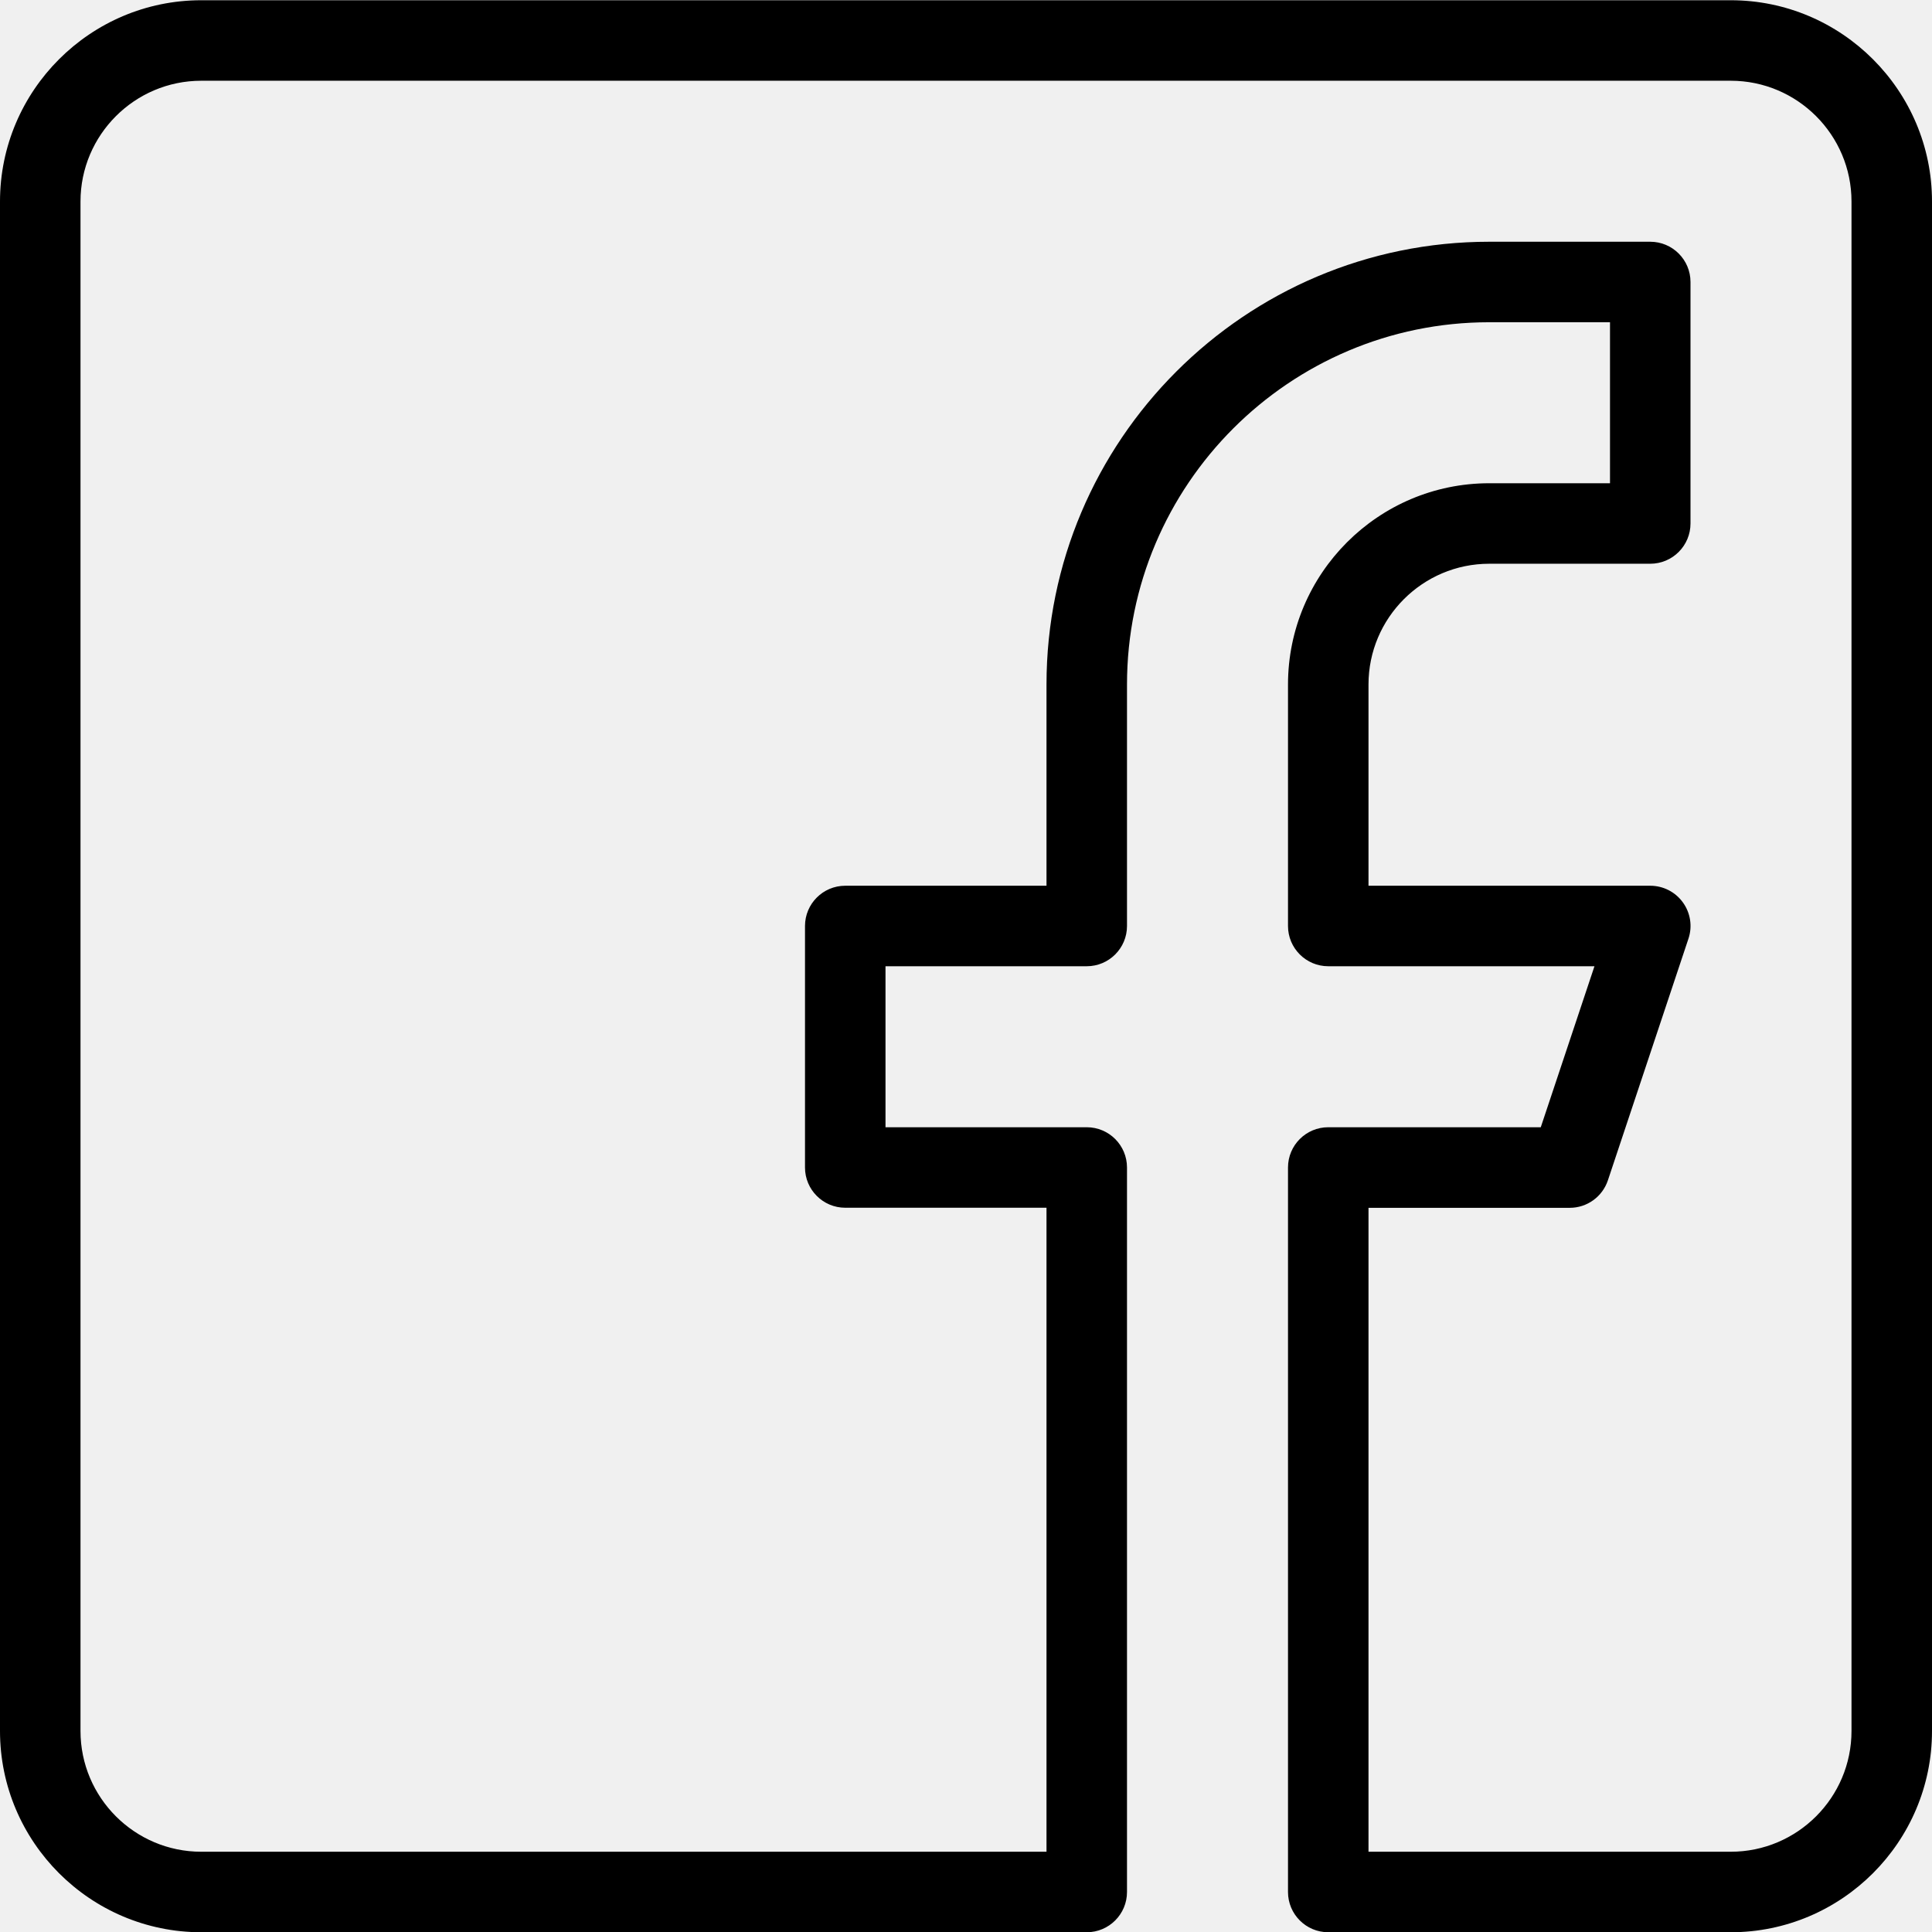
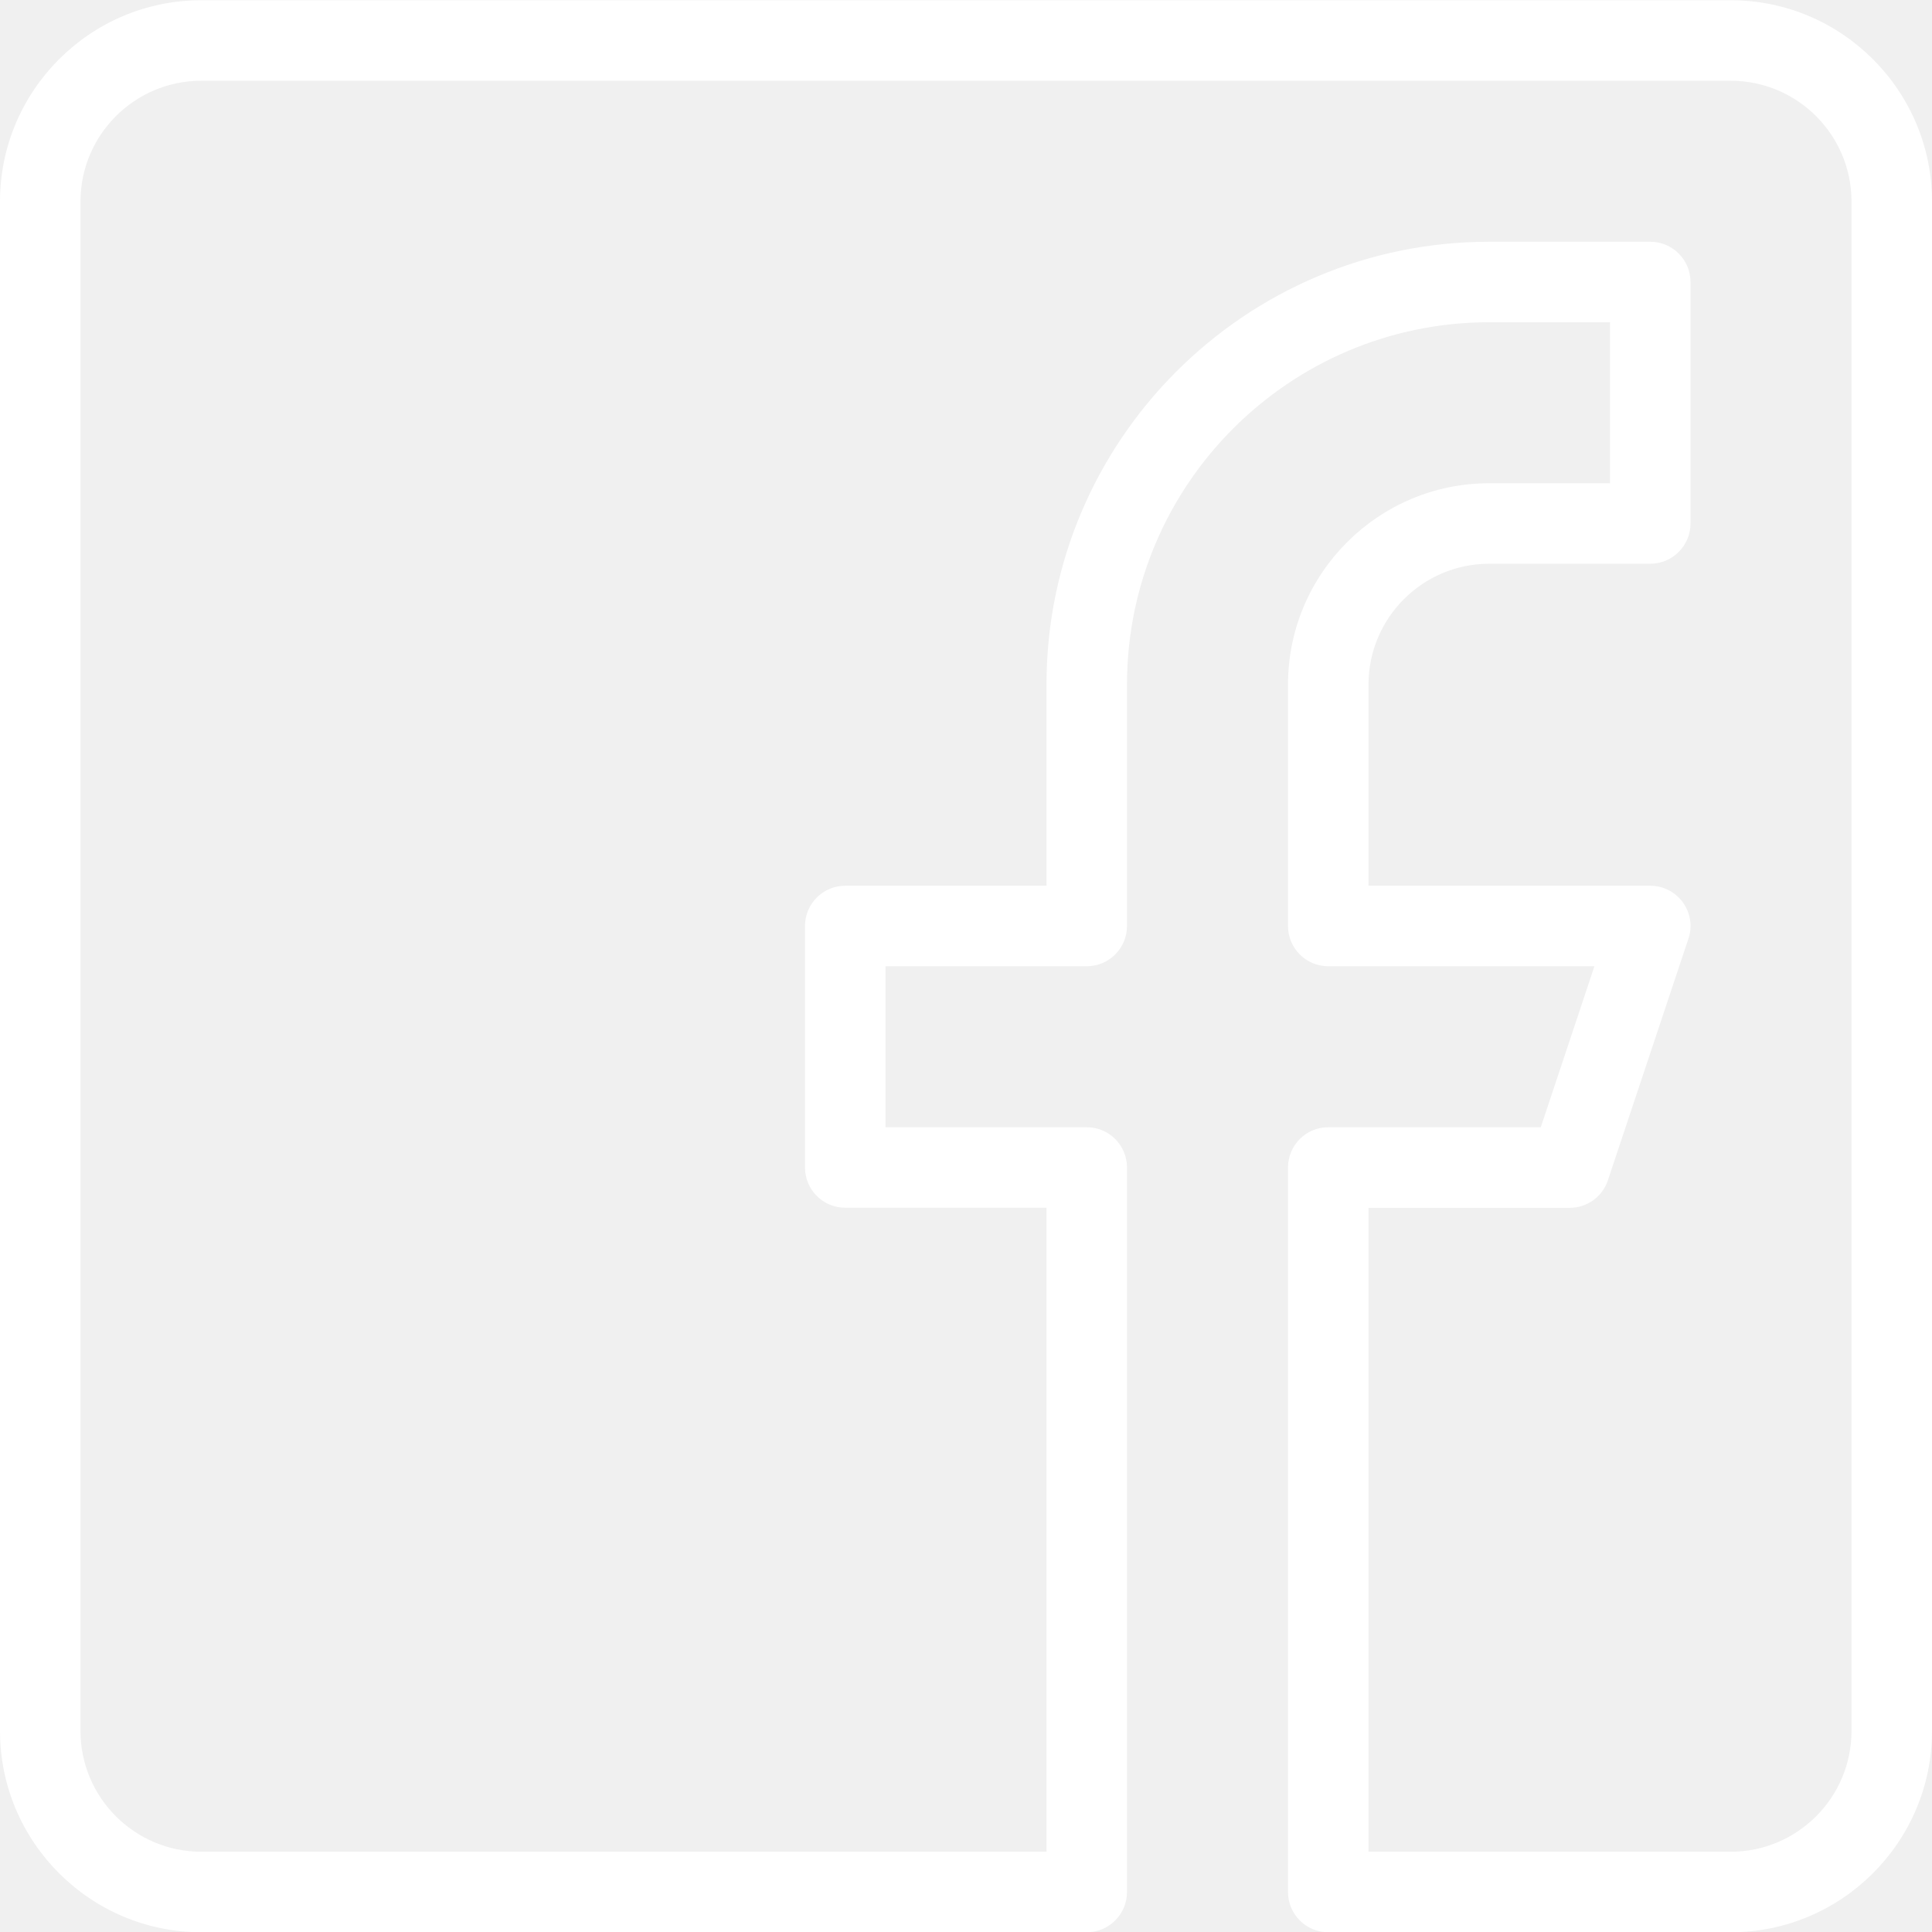
<svg xmlns="http://www.w3.org/2000/svg" id="Layer_1" style="enable-background:new 0 0 24 24;" version="1.1" viewBox="0 0 24 24" xml:space="preserve">
  <g>
-     <path d="M21.5,24.003h-5c-0.276,0-0.5-0.224-0.5-0.5v-9c0-0.276,0.224-0.5,0.5-0.5h2.64l0.667-2H16.5c-0.276,0-0.5-0.224-0.5-0.5   v-3c0-1.378,1.122-2.5,2.5-2.5H20v-2h-1.5c-2.481,0-4.5,2.019-4.5,4.5v3c0,0.276-0.224,0.5-0.5,0.5H11v2h2.5   c0.276,0,0.5,0.224,0.5,0.5v9c0,0.276-0.224,0.5-0.5,0.5h-11c-1.378,0-2.5-1.122-2.5-2.5v-19c0-1.378,1.122-2.5,2.5-2.5h19   c1.378,0,2.5,1.122,2.5,2.5v19C24,22.881,22.878,24.003,21.5,24.003z M17,23.003h4.5c0.827,0,1.5-0.673,1.5-1.5v-19   c0-0.827-0.673-1.5-1.5-1.5h-19c-0.827,0-1.5,0.673-1.5,1.5v19c0,0.827,0.673,1.5,1.5,1.5H13v-8h-2.5c-0.276,0-0.5-0.224-0.5-0.5   v-3c0-0.276,0.224-0.5,0.5-0.5H13v-2.5c0-3.033,2.467-5.5,5.5-5.5h2c0.276,0,0.5,0.224,0.5,0.5v3c0,0.276-0.224,0.5-0.5,0.5h-2   c-0.827,0-1.5,0.673-1.5,1.5v2.5h3.5c0.161,0,0.312,0.077,0.406,0.208c0.094,0.13,0.12,0.298,0.068,0.451l-1,3   c-0.068,0.204-0.259,0.342-0.474,0.342H17V23.003z" />
+     <path fill="#ffffff" d="M21.5,24.003h-5c-0.276,0-0.5-0.224-0.5-0.5v-9c0-0.276,0.224-0.5,0.5-0.5h2.64l0.667-2H16.5c-0.276,0-0.5-0.224-0.5-0.5   v-3c0-1.378,1.122-2.5,2.5-2.5H20v-2h-1.5c-2.481,0-4.5,2.019-4.5,4.5v3c0,0.276-0.224,0.5-0.5,0.5H11v2h2.5   c0.276,0,0.5,0.224,0.5,0.5v9c0,0.276-0.224,0.5-0.5,0.5h-11c-1.378,0-2.5-1.122-2.5-2.5v-19c0-1.378,1.122-2.5,2.5-2.5h19   c1.378,0,2.5,1.122,2.5,2.5v19C24,22.881,22.878,24.003,21.5,24.003z M17,23.003h4.5c0.827,0,1.5-0.673,1.5-1.5v-19   c0-0.827-0.673-1.5-1.5-1.5h-19c-0.827,0-1.5,0.673-1.5,1.5v19c0,0.827,0.673,1.5,1.5,1.5H13v-8h-2.5c-0.276,0-0.5-0.224-0.5-0.5   v-3c0-0.276,0.224-0.5,0.5-0.5H13v-2.5c0-3.033,2.467-5.5,5.5-5.5h2c0.276,0,0.5,0.224,0.5,0.5v3c0,0.276-0.224,0.5-0.5,0.5h-2   c-0.827,0-1.5,0.673-1.5,1.5v2.5h3.5c0.161,0,0.312,0.077,0.406,0.208c0.094,0.13,0.12,0.298,0.068,0.451l-1,3   c-0.068,0.204-0.259,0.342-0.474,0.342H17V23.003z" />
  </g>
  <g />
  <g />
  <g />
  <g />
  <g />
  <g />
  <g />
  <g />
  <g />
  <g />
  <g />
  <g />
  <g />
  <g />
  <g />
</svg>
